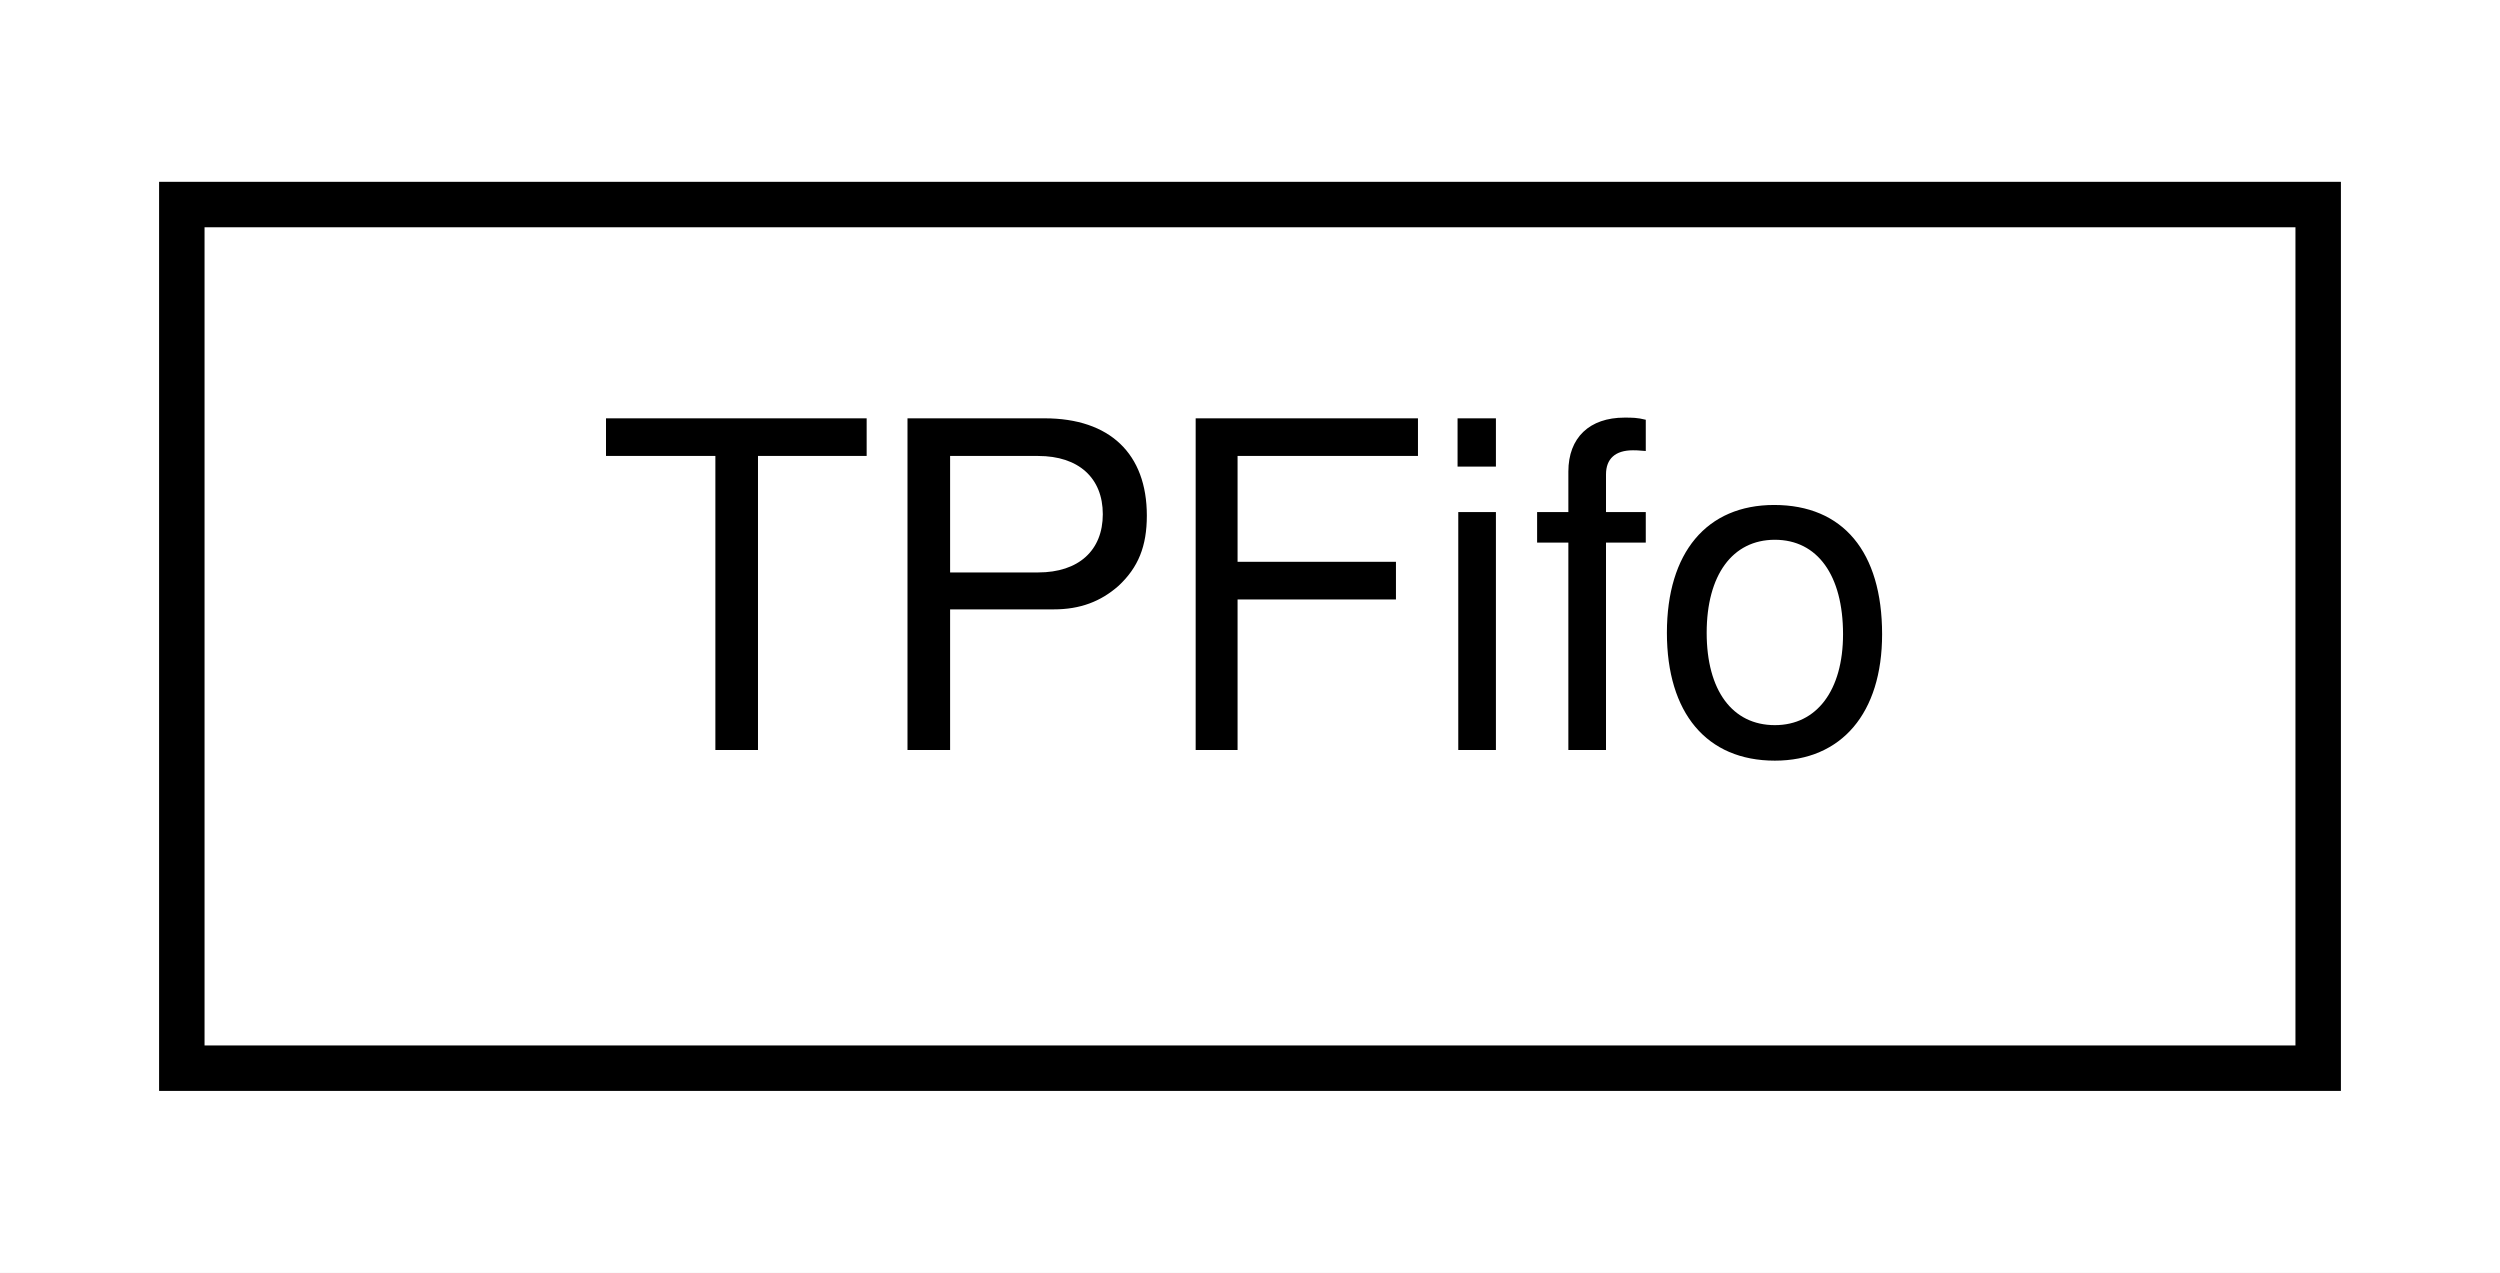
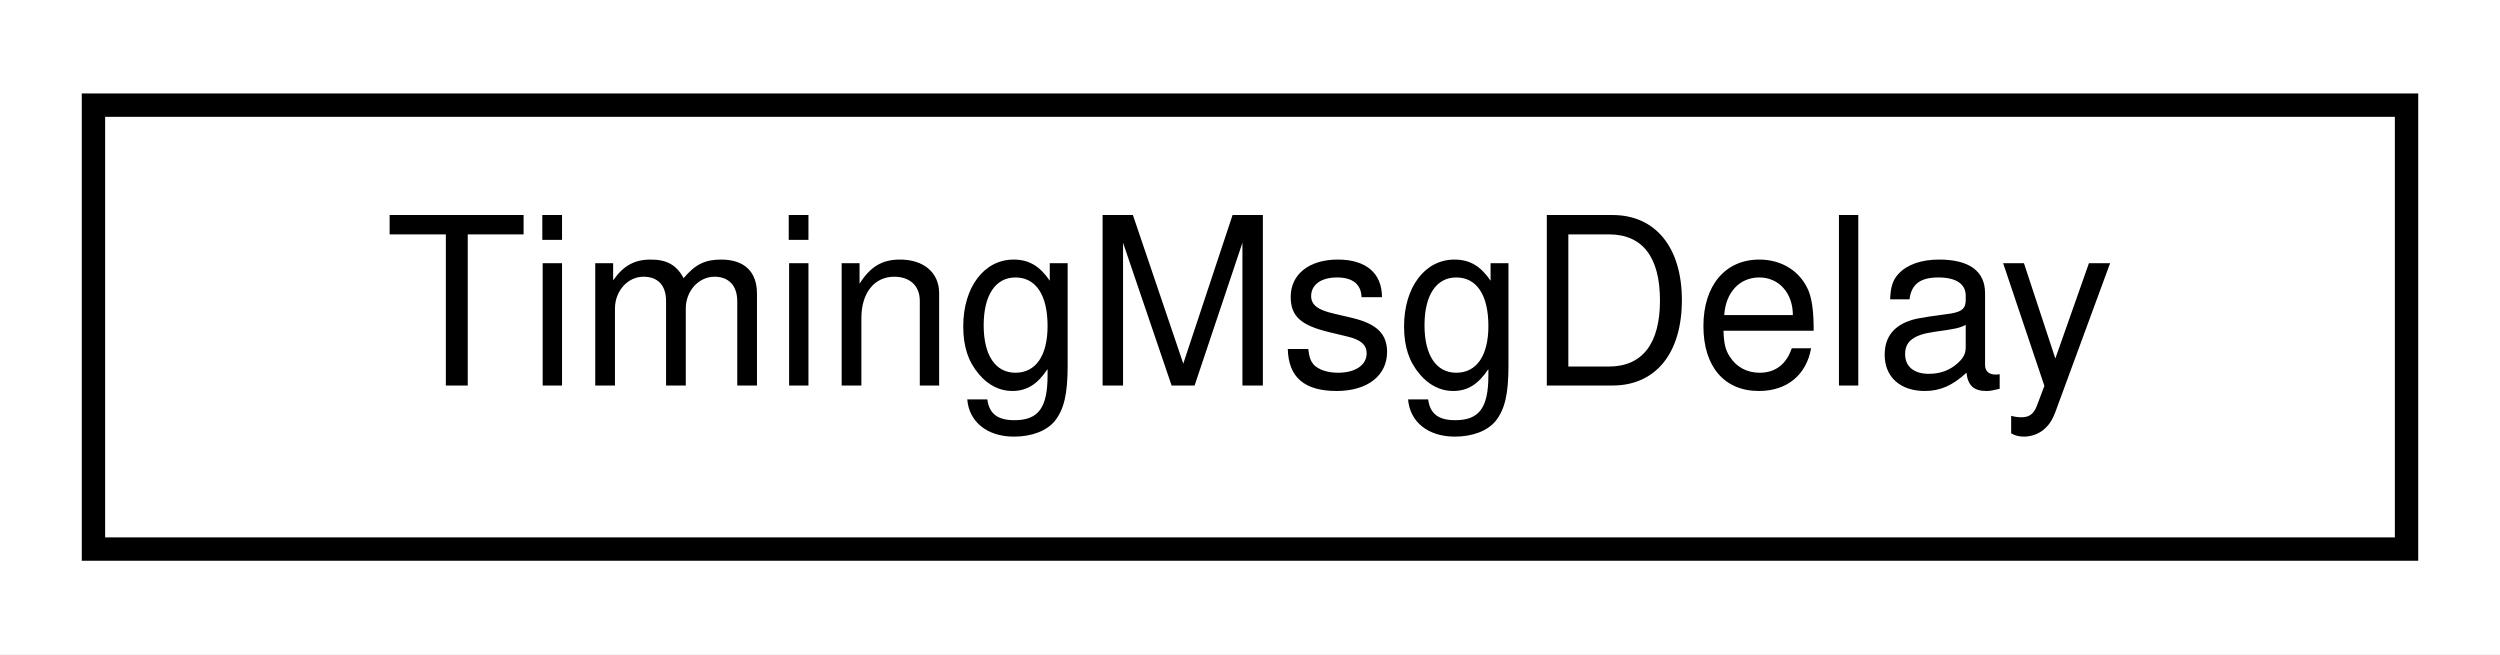
- <svg xmlns="http://www.w3.org/2000/svg" xmlns:xlink="http://www.w3.org/1999/xlink" width="55pt" height="28pt" viewBox="0.00 0.00 55.00 28.00">
+ <svg xmlns="http://www.w3.org/2000/svg" xmlns:xlink="http://www.w3.org/1999/xlink" width="107pt" height="28pt" viewBox="0.00 0.00 107.00 28.00">
  <g id="graph0" class="graph" transform="scale(1 1) rotate(0) translate(4 24)">
-     <polygon fill="white" stroke="transparent" points="-4,4 -4,-24 51,-24 51,4 -4,4" />
+     <polygon fill="white" stroke="transparent" points="-4,4 -4,-24 103,-24 103,4 -4,4" />
    <g id="node1" class="node">
      <g id="a_node1">
-         <a xlink:href="classTPFifo.html" target="_top" xlink:title=" ">
-           <polygon fill="white" stroke="black" points="0,-0.5 0,-19.5 47,-19.5 47,-0.5 0,-0.5" />
-           <text text-anchor="middle" x="23.5" y="-7.5" font-family="Helvetica,sans-Serif" font-size="10.00">TPFifo</text>
+         <a xlink:href="classTimingMsgDelay.html" target="_top" xlink:title=" ">
+           <polygon fill="white" stroke="black" points="0,-0.5 0,-19.5 99,-19.5 99,-0.5 0,-0.5" />
+           <text text-anchor="middle" x="49.5" y="-7.5" font-family="Helvetica,sans-Serif" font-size="10.00">TimingMsgDelay</text>
        </a>
      </g>
    </g>
  </g>
</svg>
